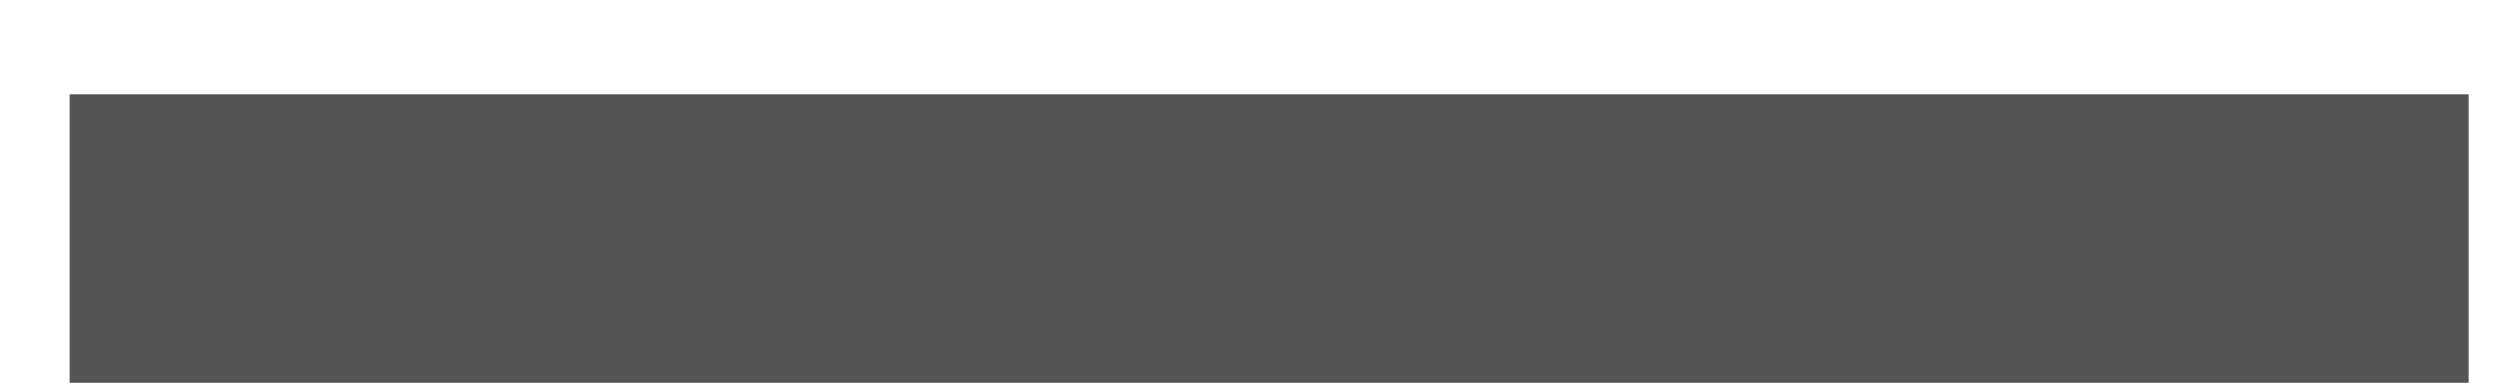
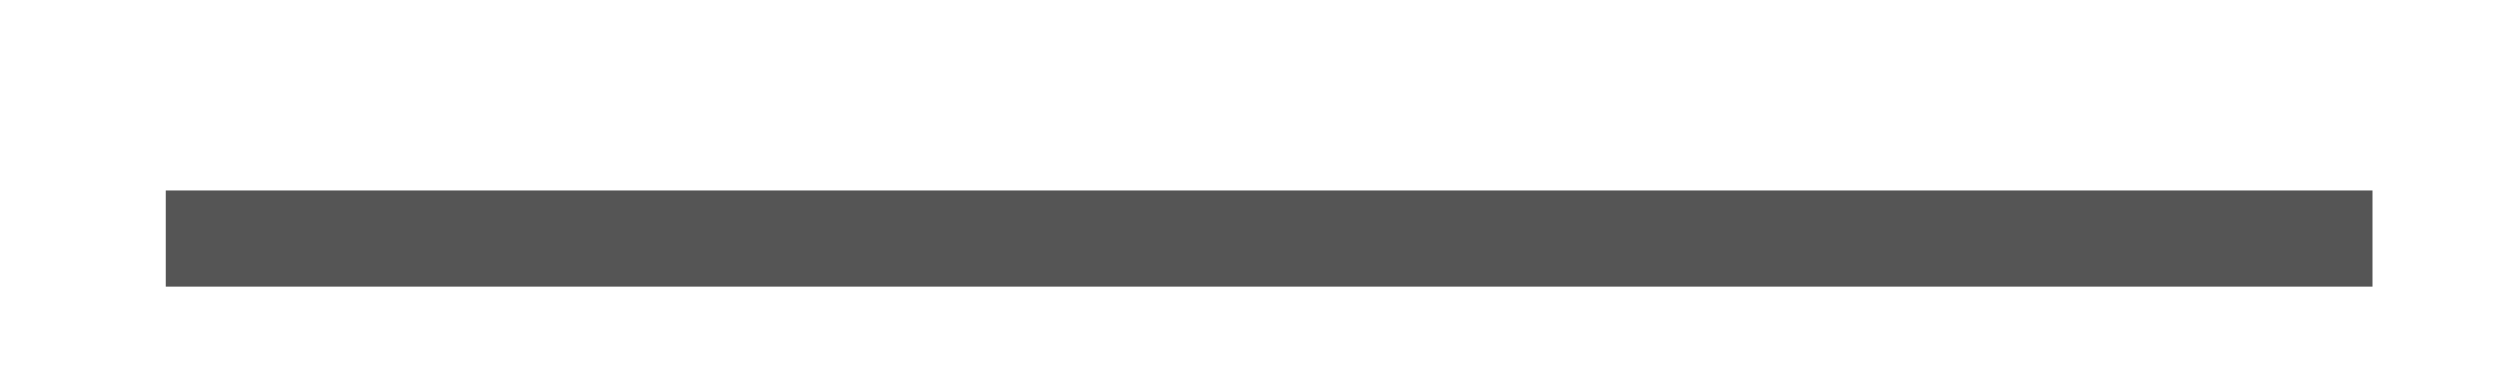
<svg xmlns="http://www.w3.org/2000/svg" width="26px" height="4px" viewBox="0 0 26 4" version="1.1">
  <defs />
  <g id="UI" stroke="none" stroke-width="1" fill="none" fill-rule="evenodd" stroke-linecap="square">
-     <g id="Version-6-fonts" transform="translate(-1137, -244)" stroke="#555" stroke-width="3">
+     <g id="Version-6-fonts" transform="translate(-1137, -244)" stroke="#555" stroke-width="1">
      <g id="Scale-Title" transform="translate(868.4606, 118.5363)">
        <g id="RemoveScaleFromFavs" transform="translate(270.5394, 116.1506)">
          <path d="M0.224,11.794 L22.174,11.794" id="Line" />
        </g>
      </g>
    </g>
  </g>
</svg>
